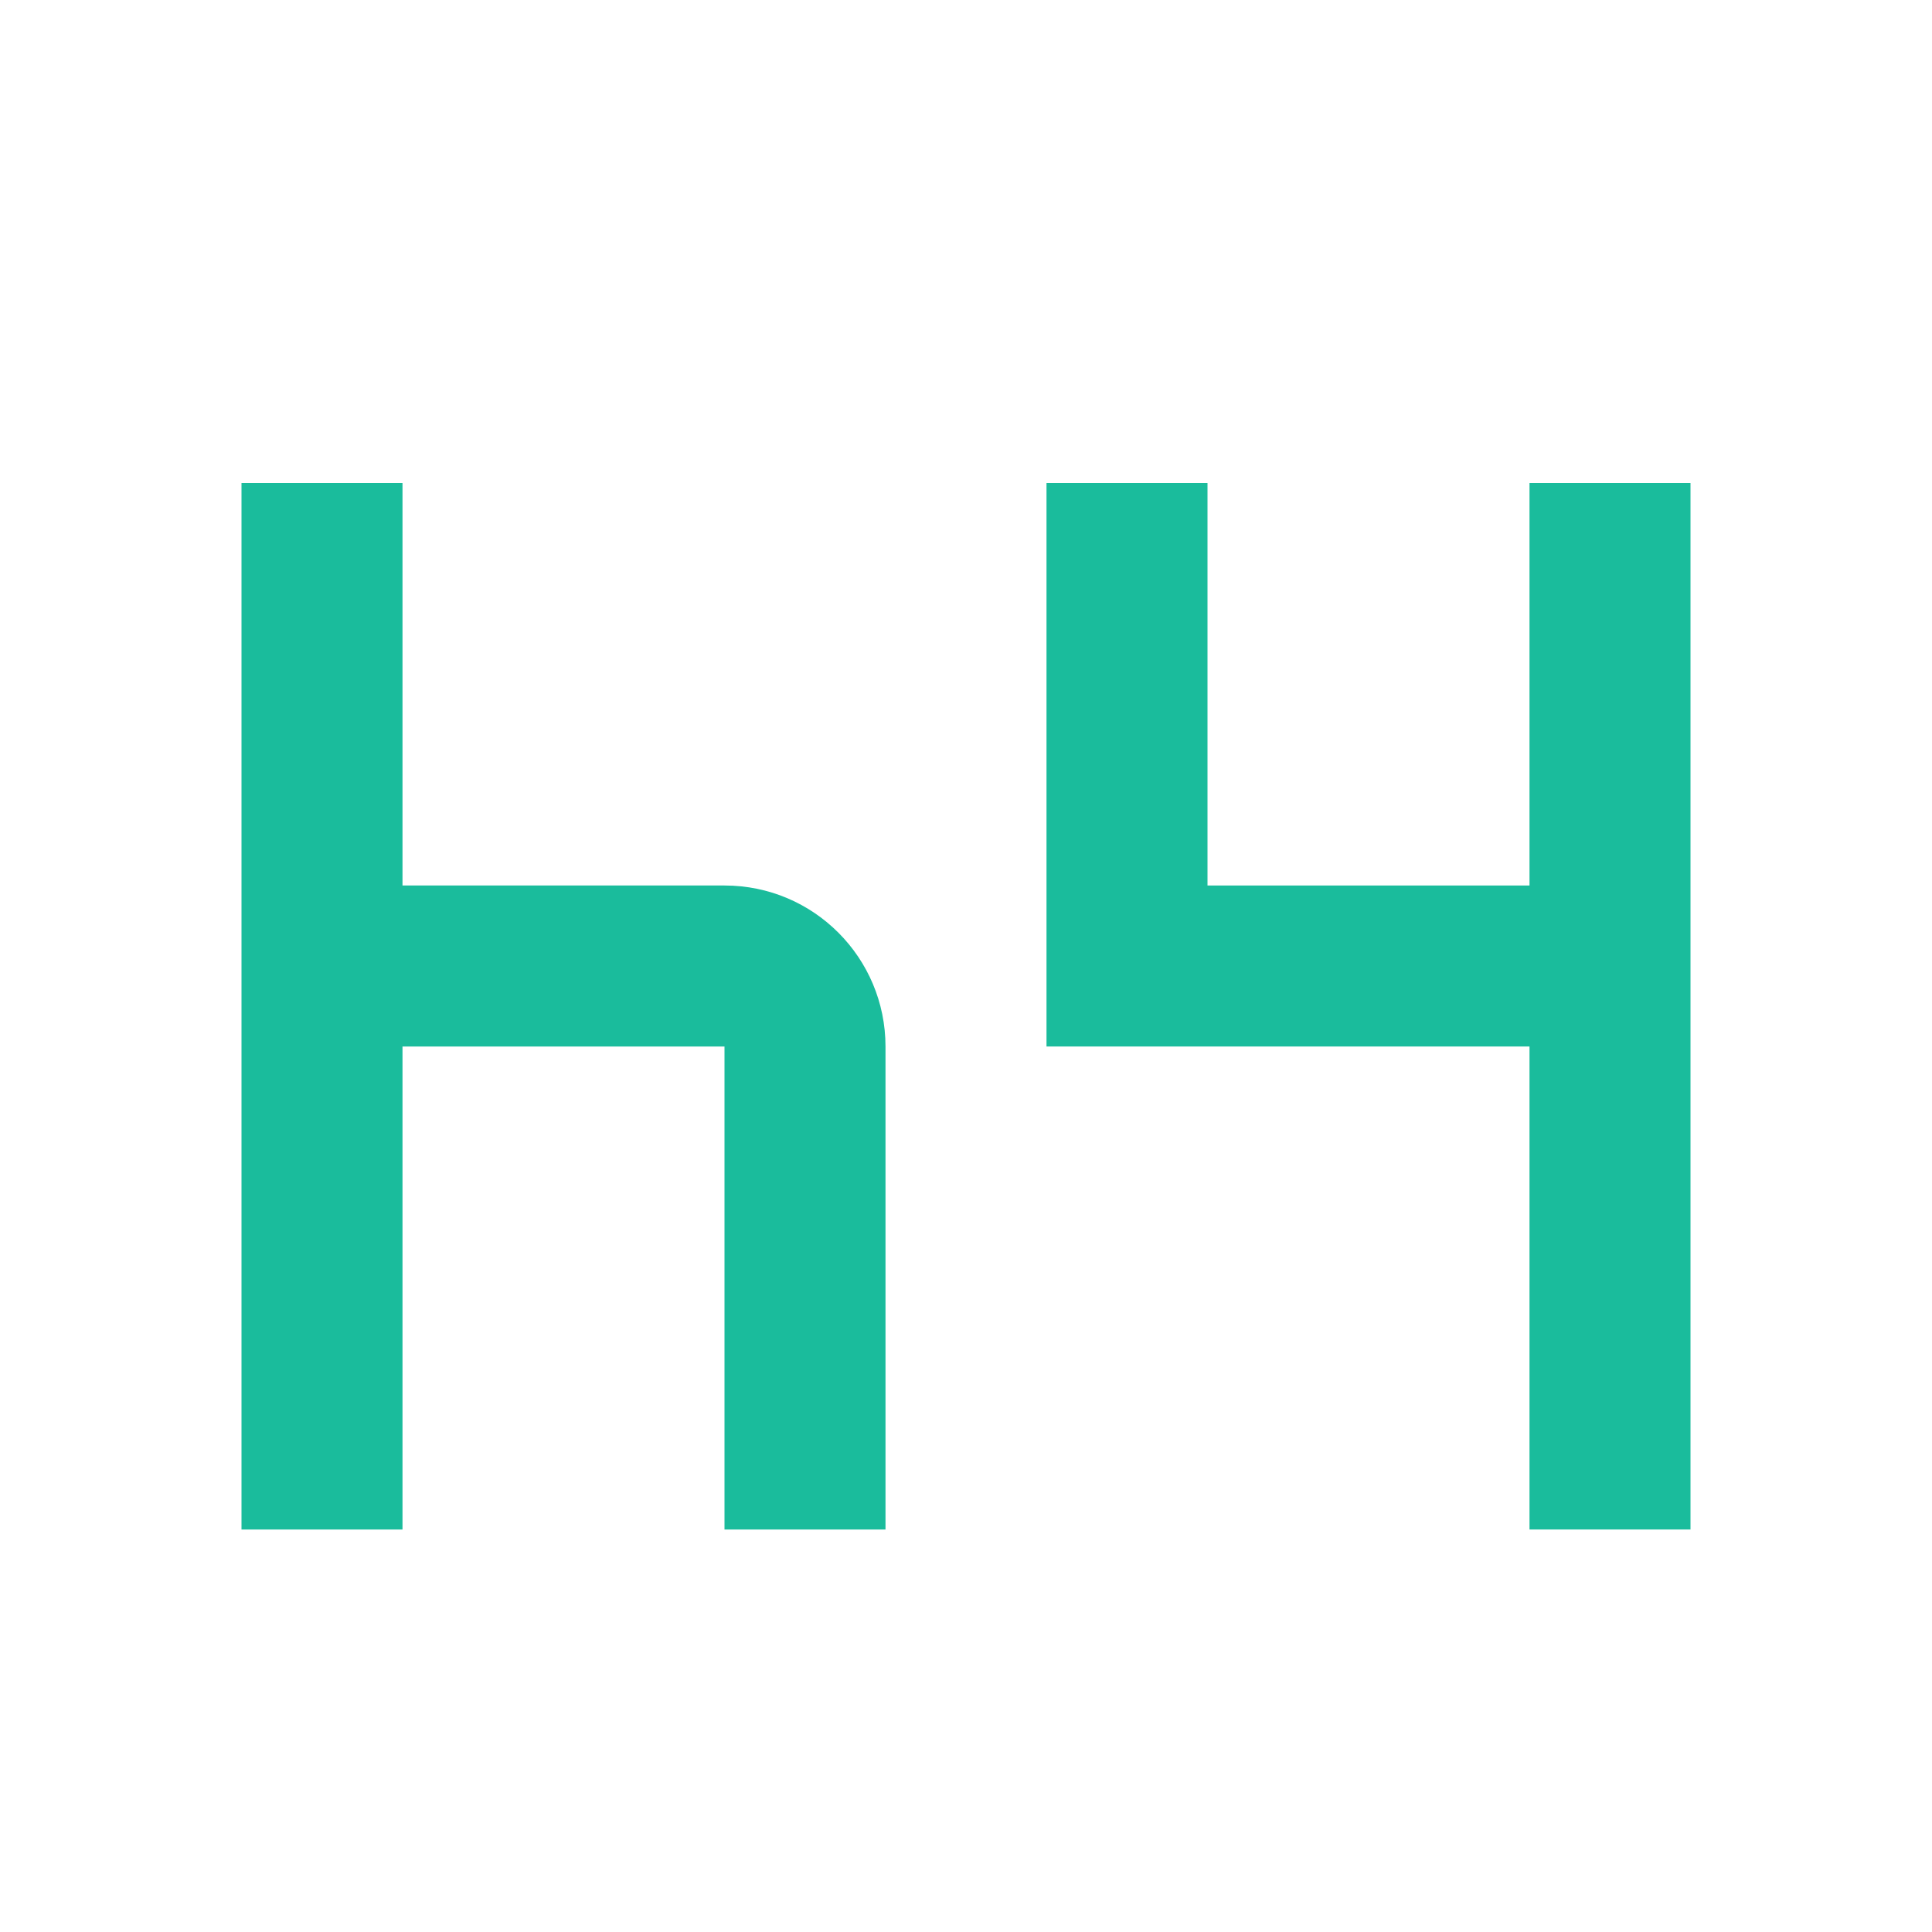
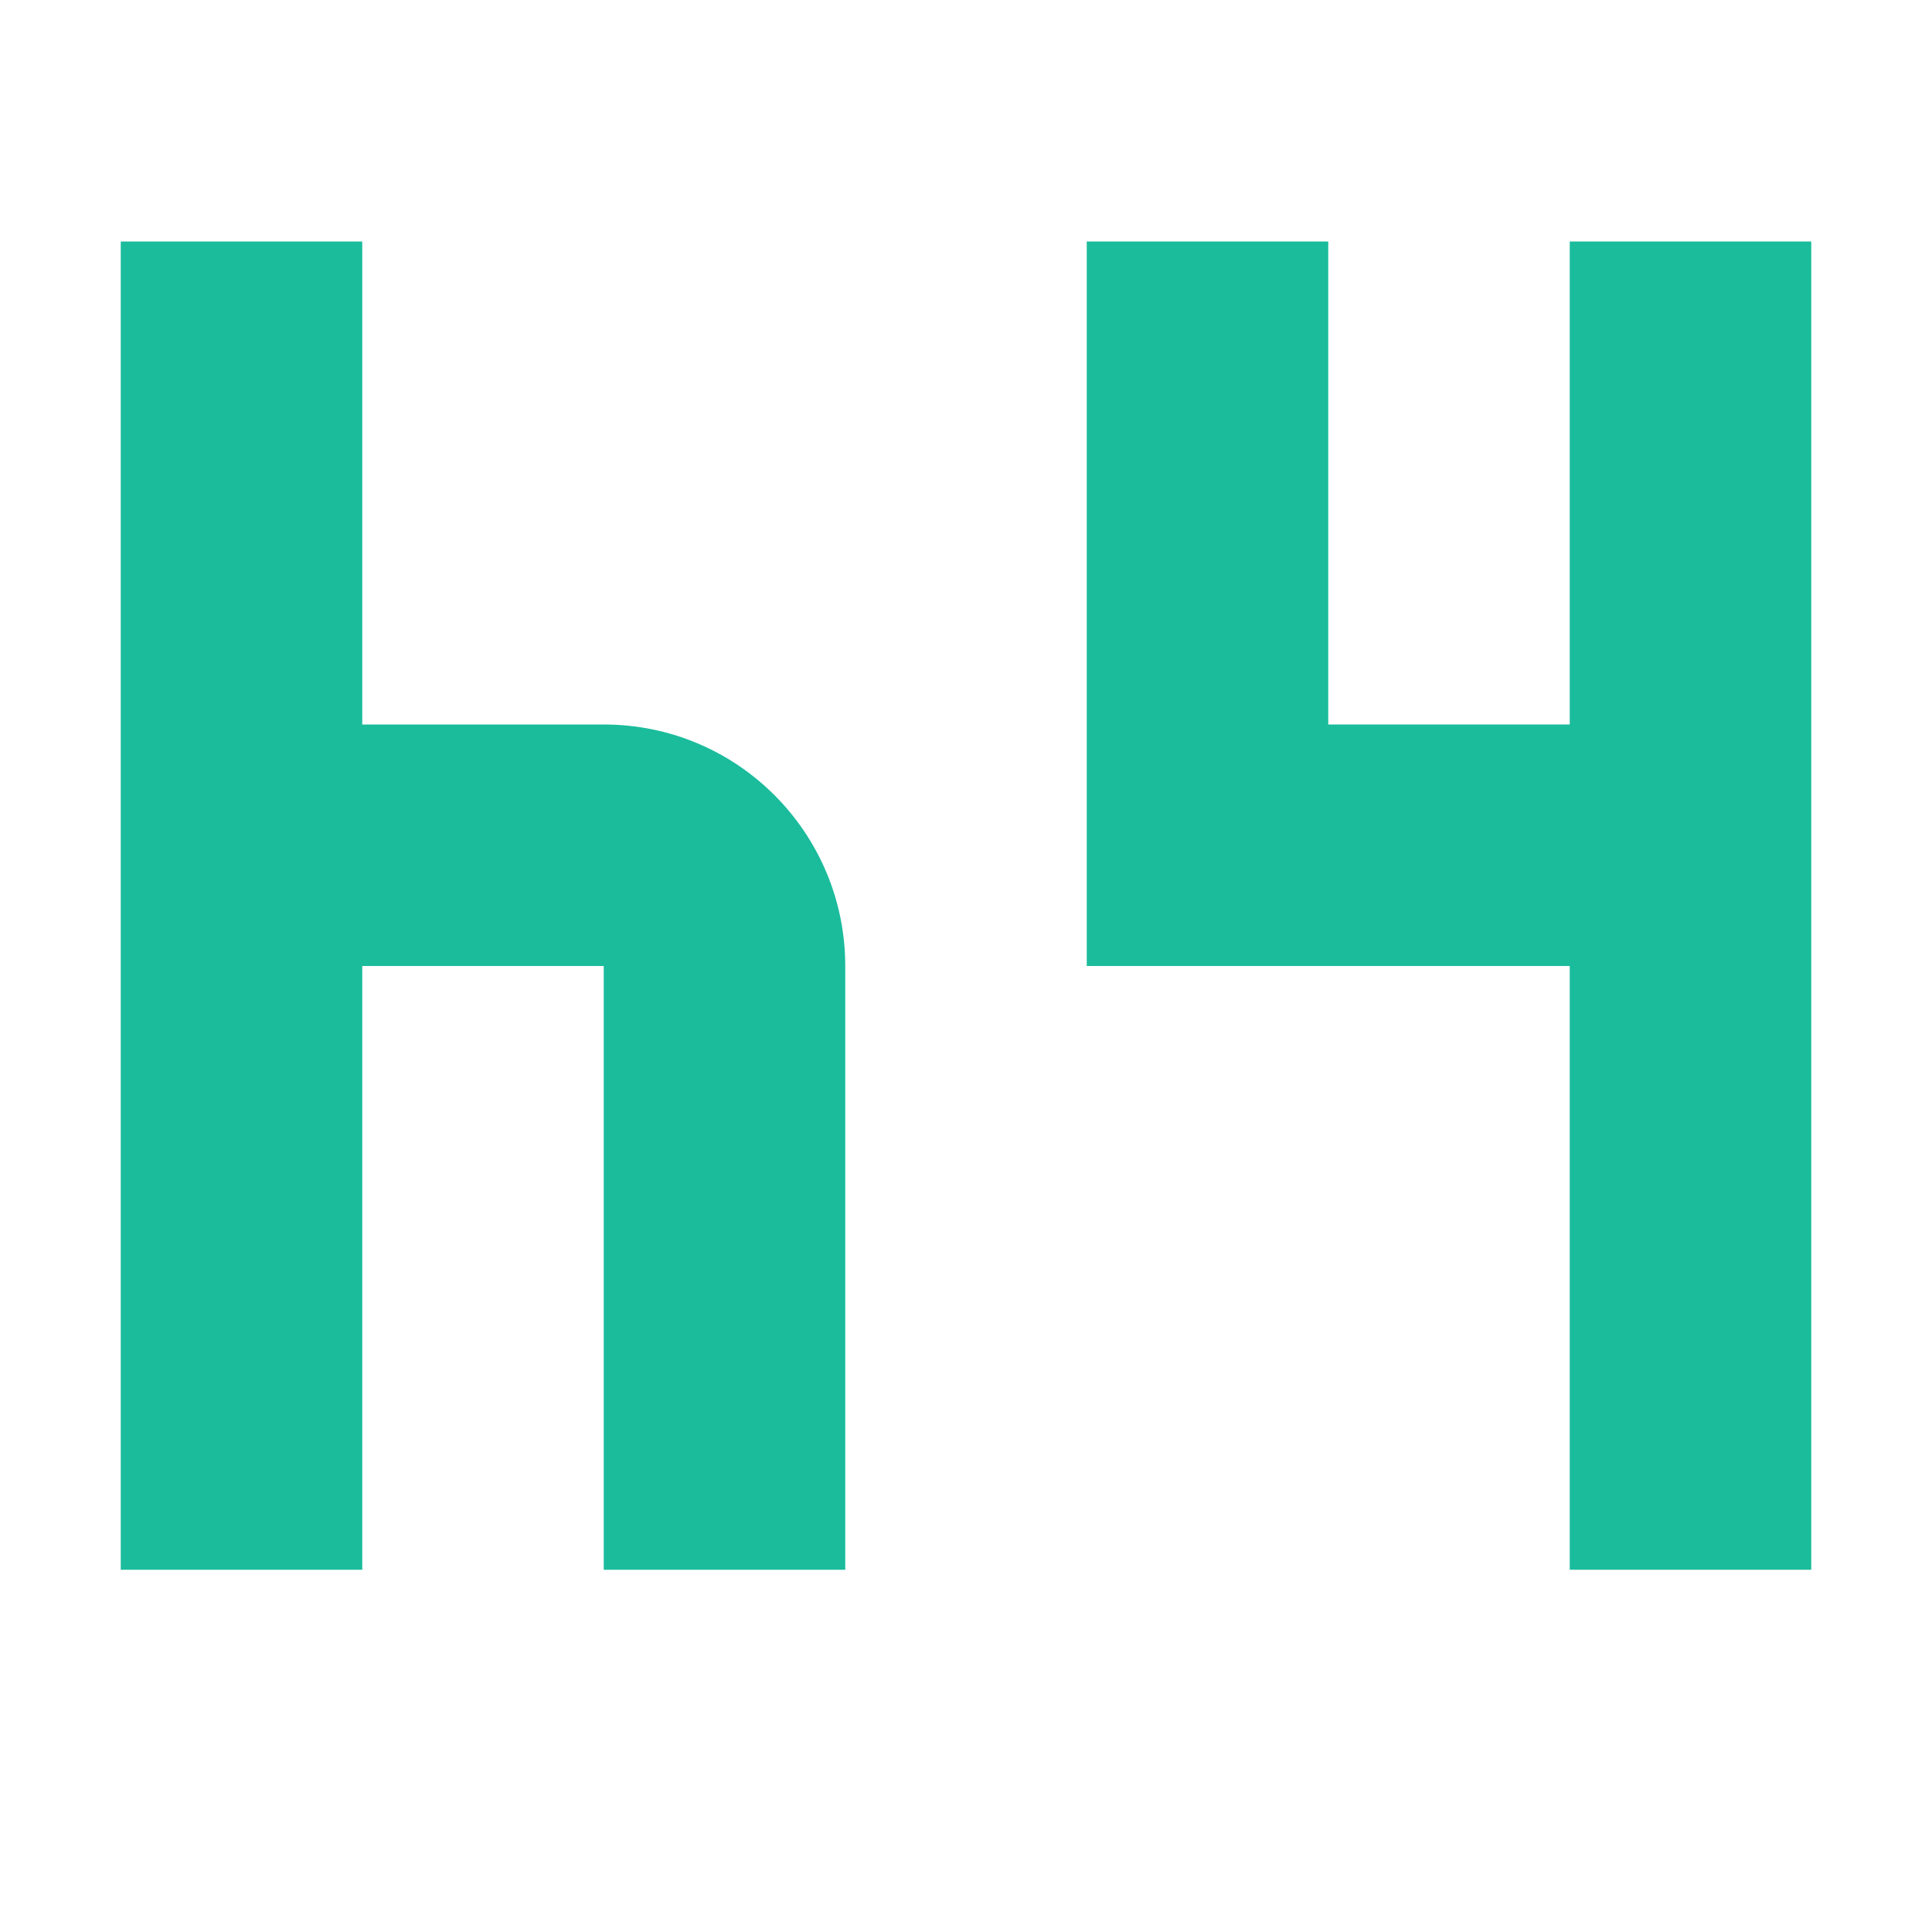
- <svg xmlns="http://www.w3.org/2000/svg" clip-rule="evenodd" fill-rule="evenodd" stroke-linejoin="round" stroke-miterlimit="2" viewBox="0 0 24 24">
-   <path d="m0 0h24v24h-24z" fill="none" />
+ <svg xmlns="http://www.w3.org/2000/svg" clip-rule="evenodd" fill-rule="evenodd" stroke-linejoin="round" stroke-miterlimit="2" viewBox="0 0 16 16">
+   <path d="m-4-4h24v24h-24z" fill="none" />
  <g fill="#1abc9c" fill-rule="nonzero">
-     <path d="m16 17h2v-13h-2v5h-4v-5h-2v7h6z" transform="translate(3 2)" />
-     <path d="m4 11h4c1.11 0 2 .9 2 2v6h-2v-6h-4v6h-2v-13h2z" transform="translate(1)" />
+     <path d="m14 15h2v-11h-2v4h-2v-4h-2v6h4z" transform="translate(-1 -2)" />
+     <path d="m4 11h2c1.11 0 2 .9 2 2v5h-2v-5h-2v5h-2v-11h2z" transform="translate(-1 -5)" />
  </g>
</svg>
